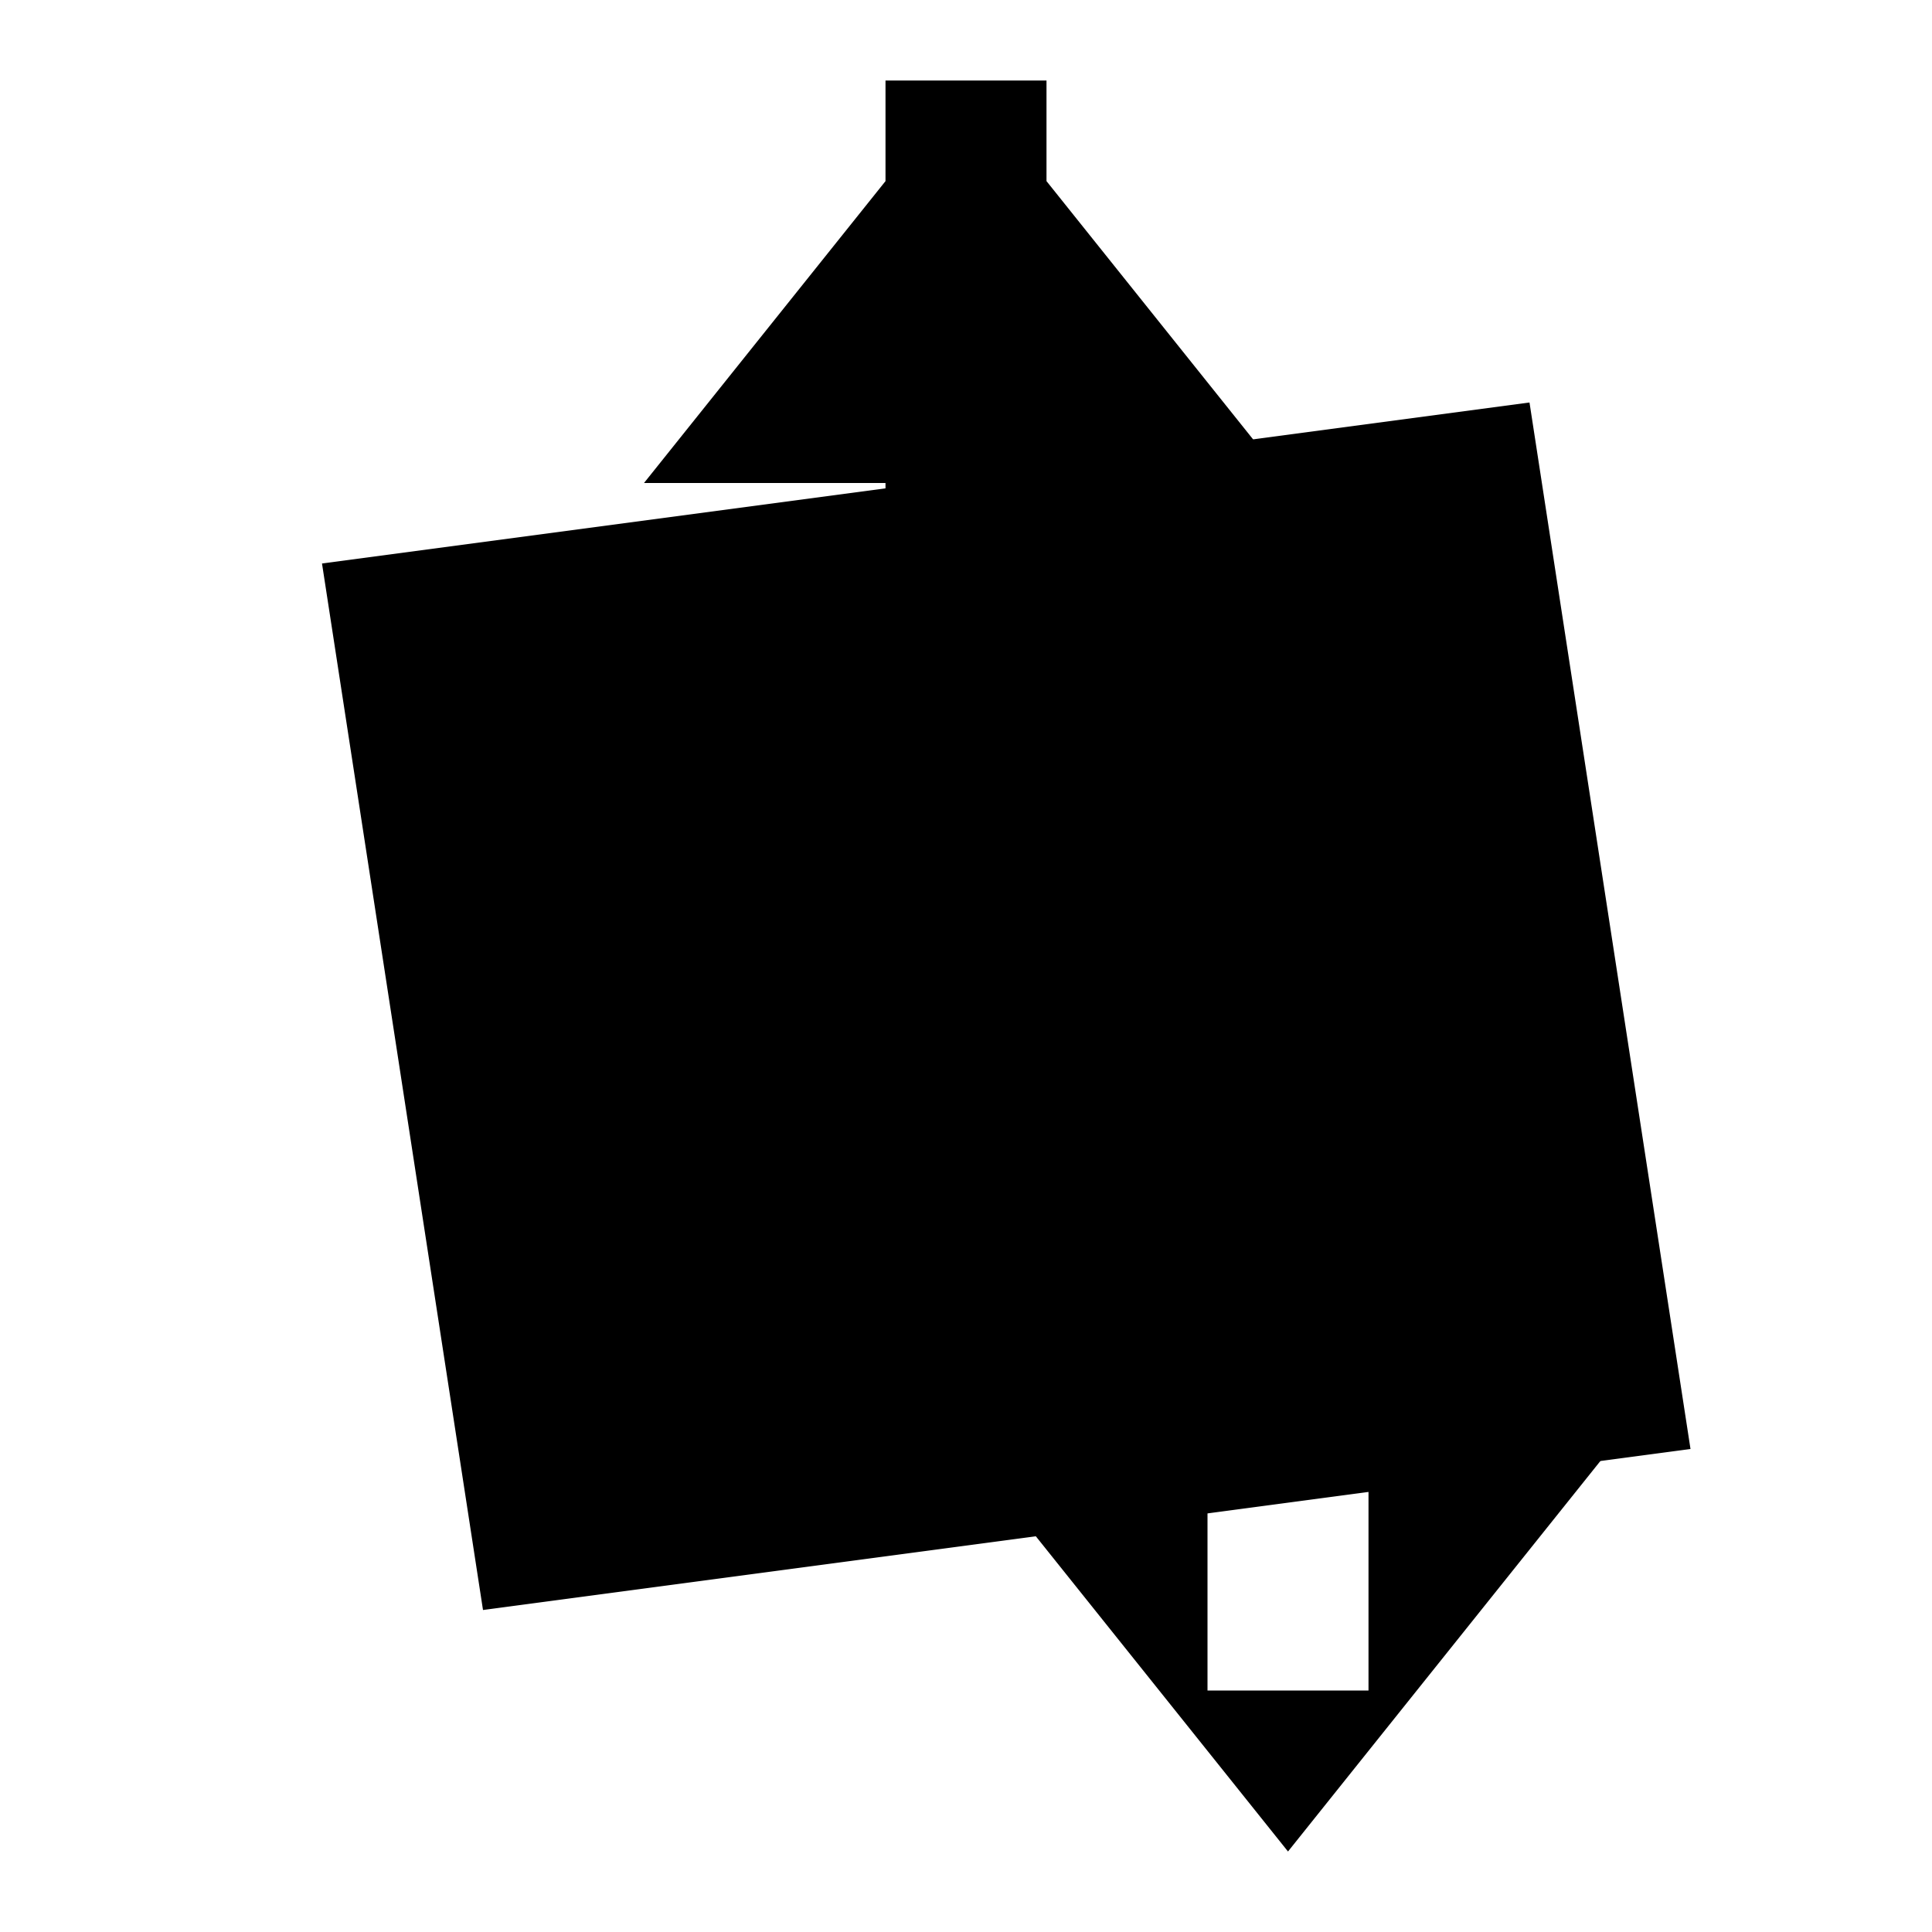
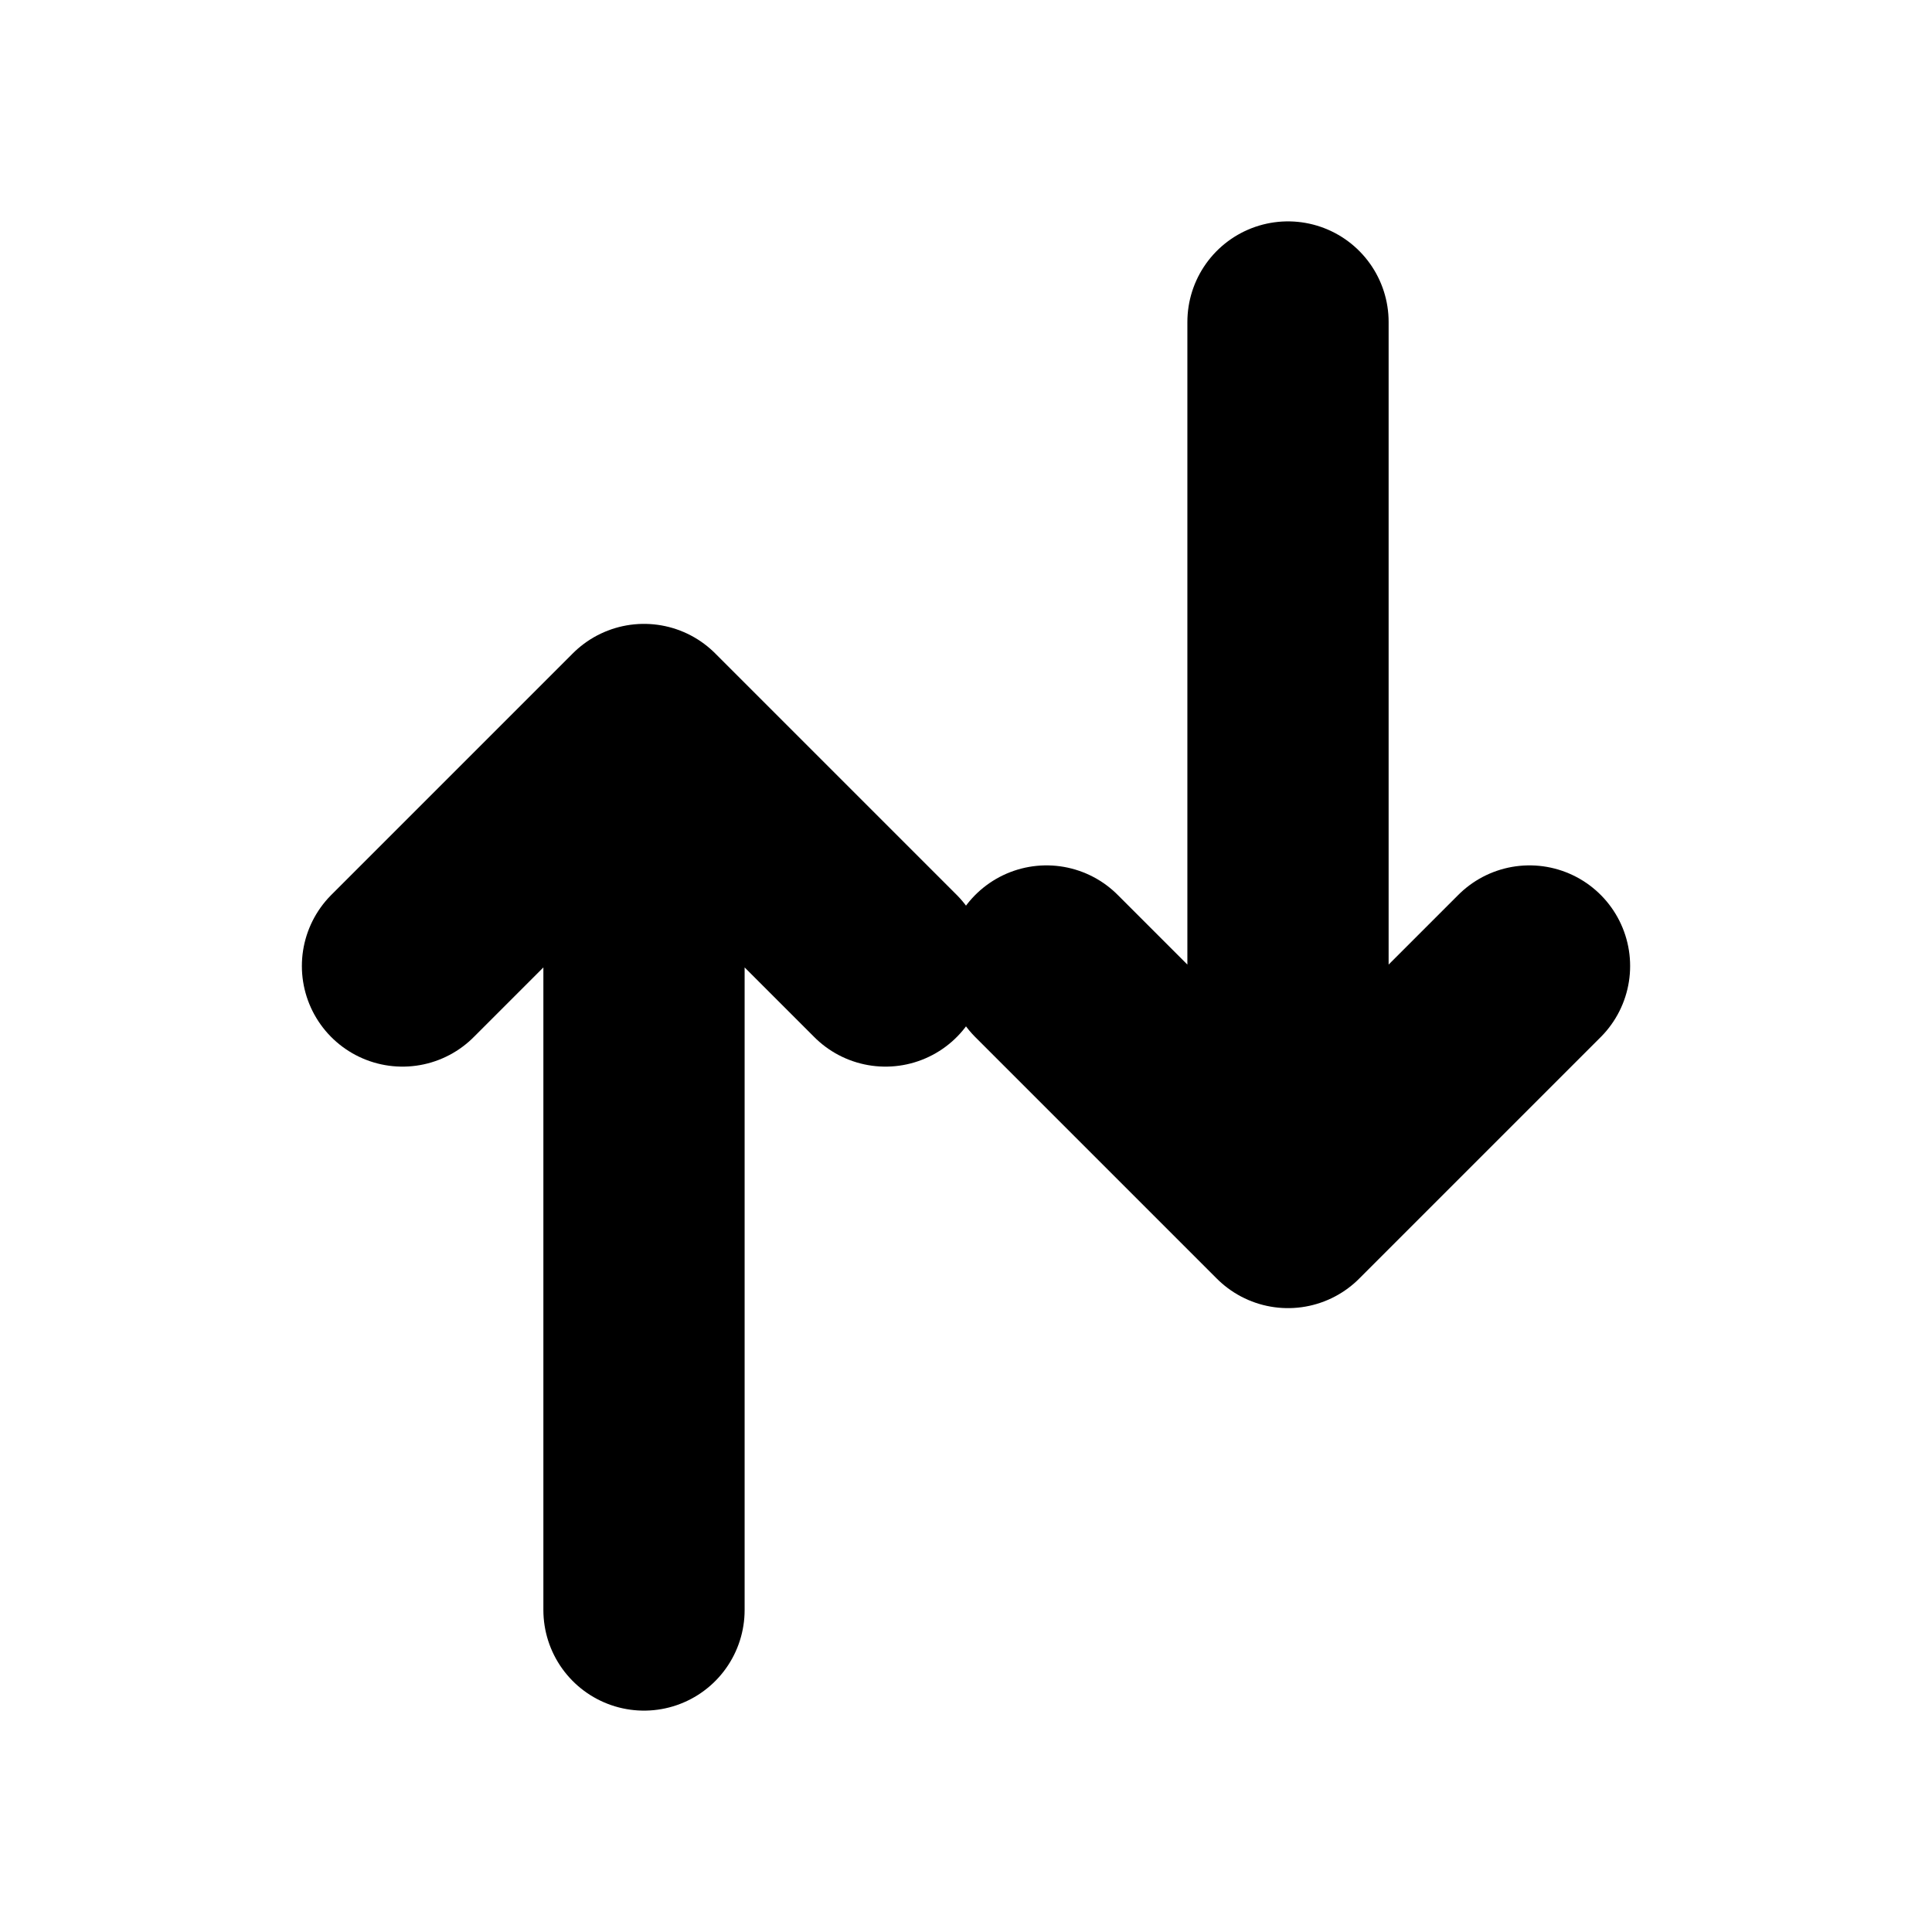
<svg xmlns="http://www.w3.org/2000/svg" viewBox="0 0 24 24" width="24" height="24" role="img" aria-label="Flip Normals">
-   <g fill="currentColor" stroke="none">
-     <path d="M4 7 19 5 21 18 6 20z" />
-   </g>
-   <g fill="currentColor" stroke="none">
-     <path d="M11 1h2v10h-2zM8 6l4-5 4 5zM15 15h2v6h-2zM12 18l4 5 4-5z" />
+   <g fill="none" stroke="currentColor" stroke-width="1.75" stroke-linecap="round" stroke-linejoin="round">
+     <path d="M8 20V9m-3 3 3-3 3 3M16 4v11m-3-3 3 3 3-3" stroke-width="2.5" />
  </g>
</svg>
